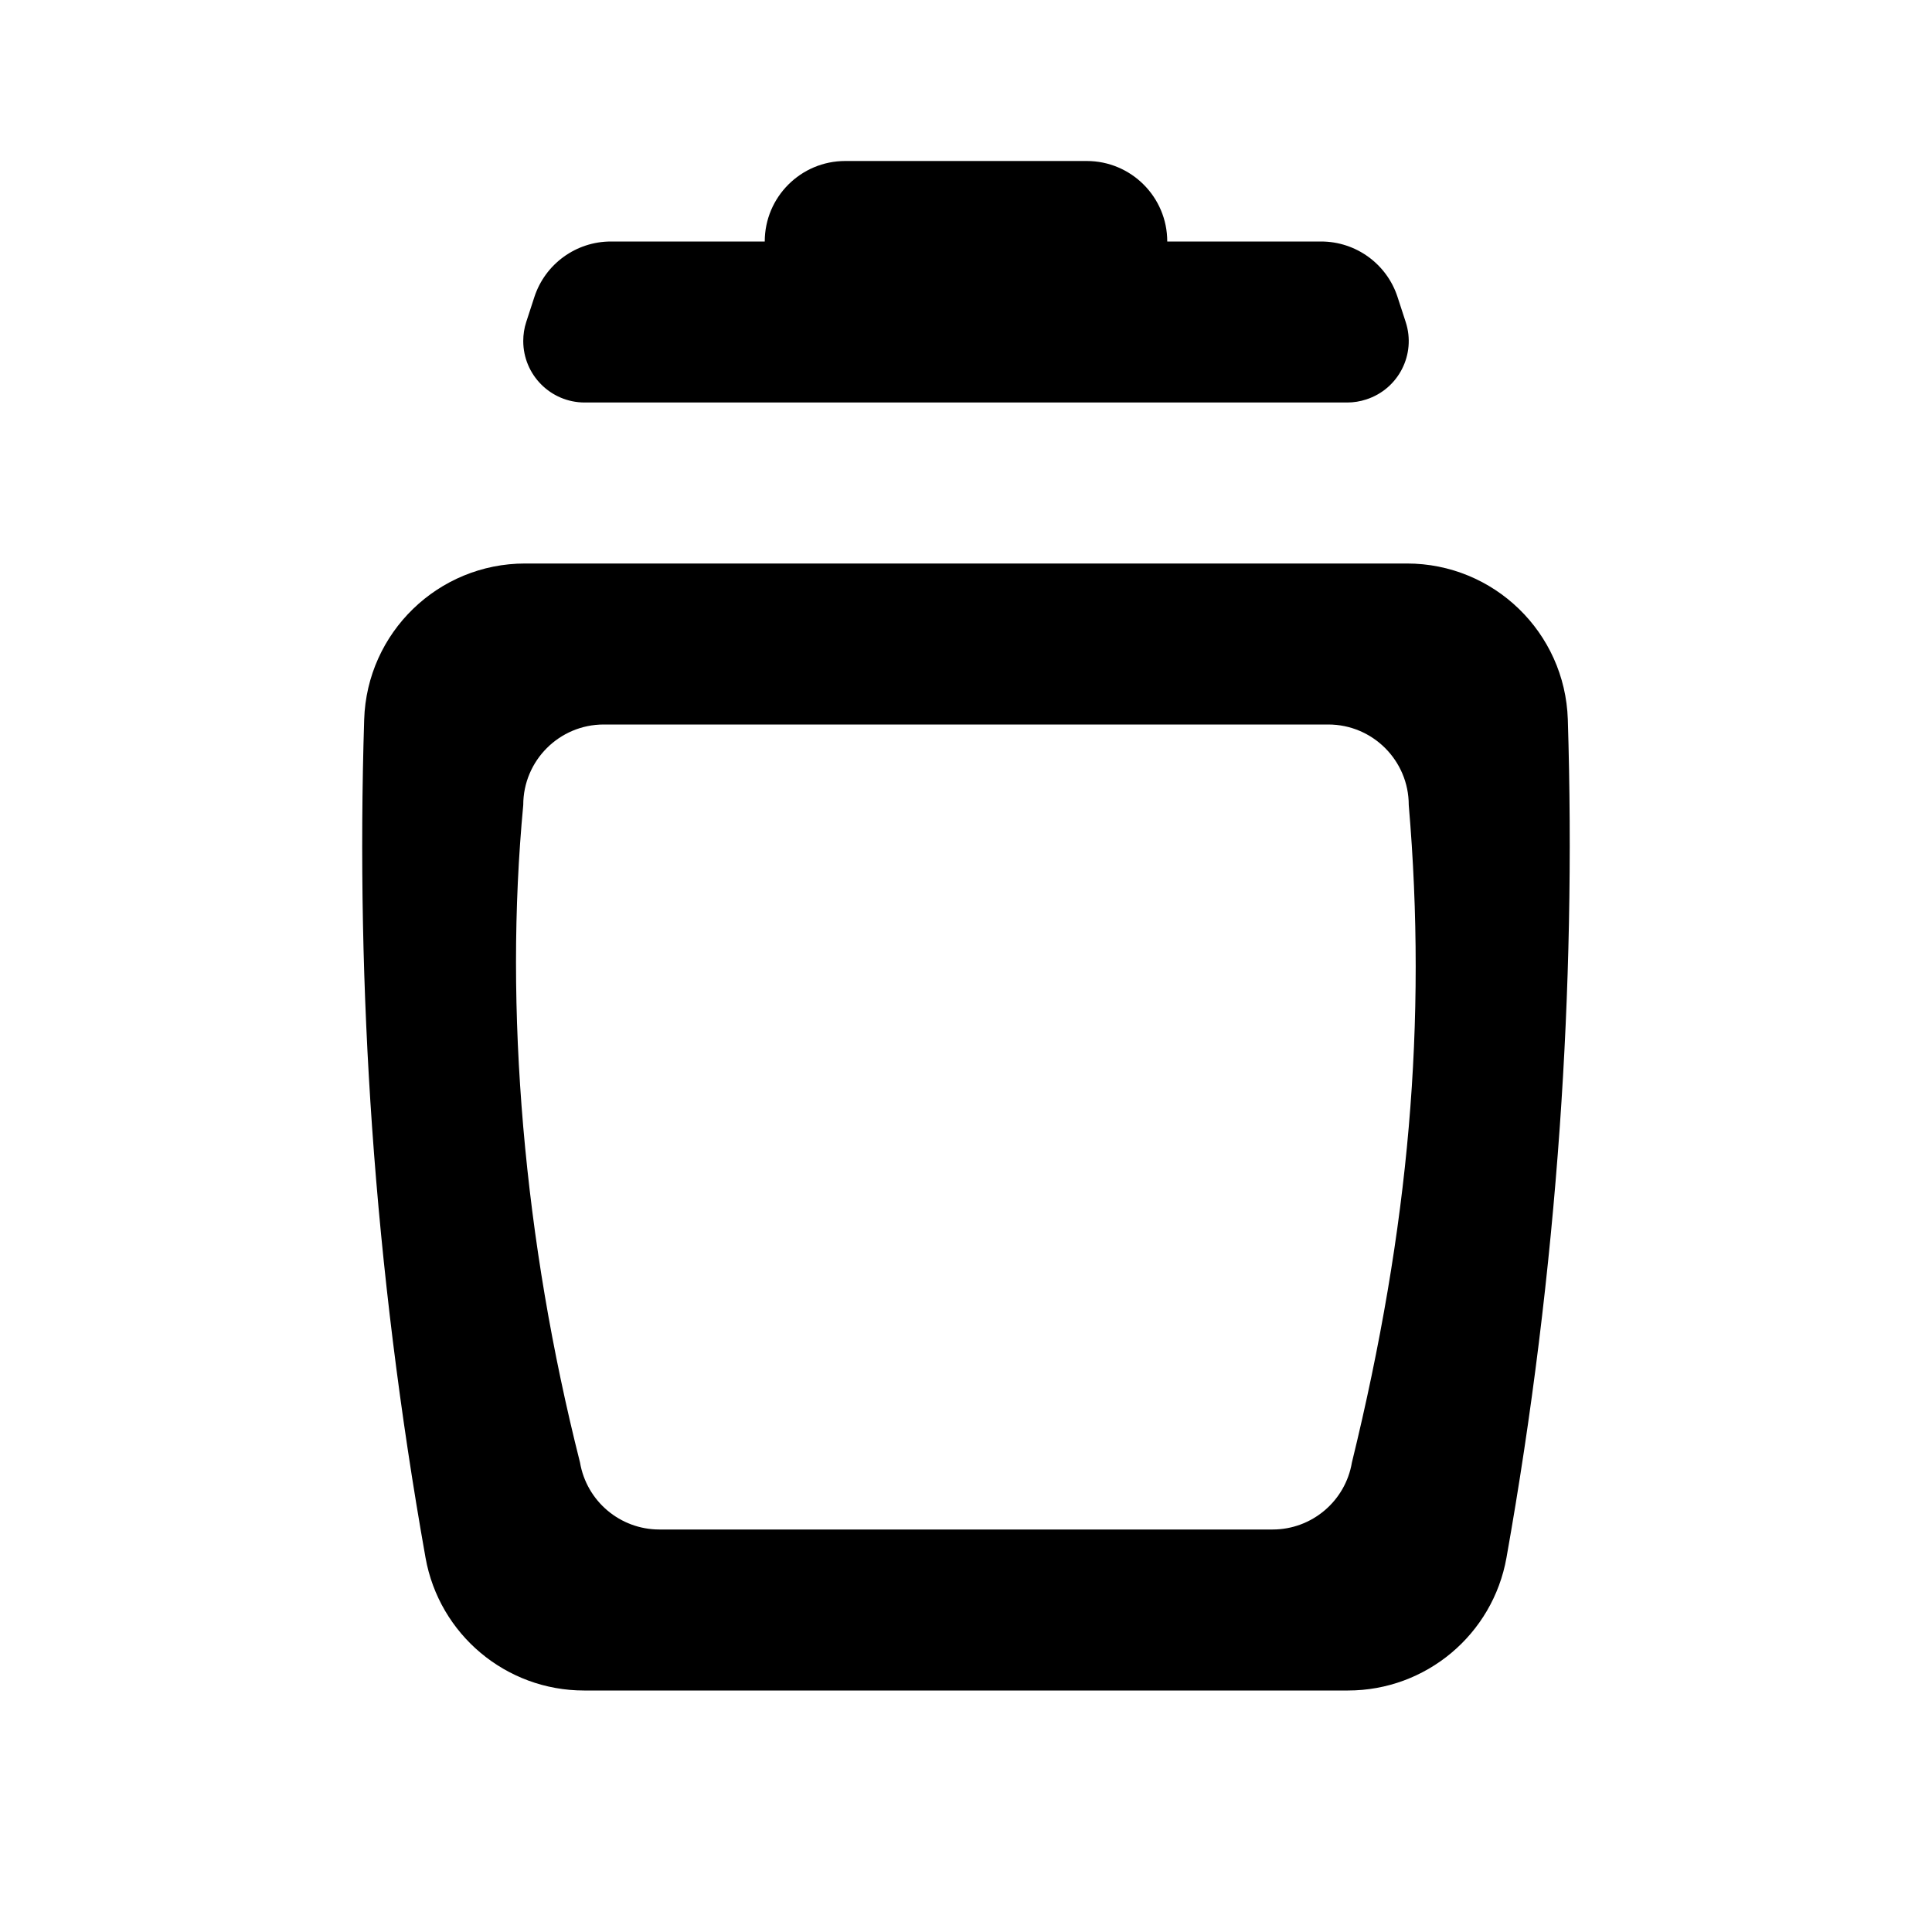
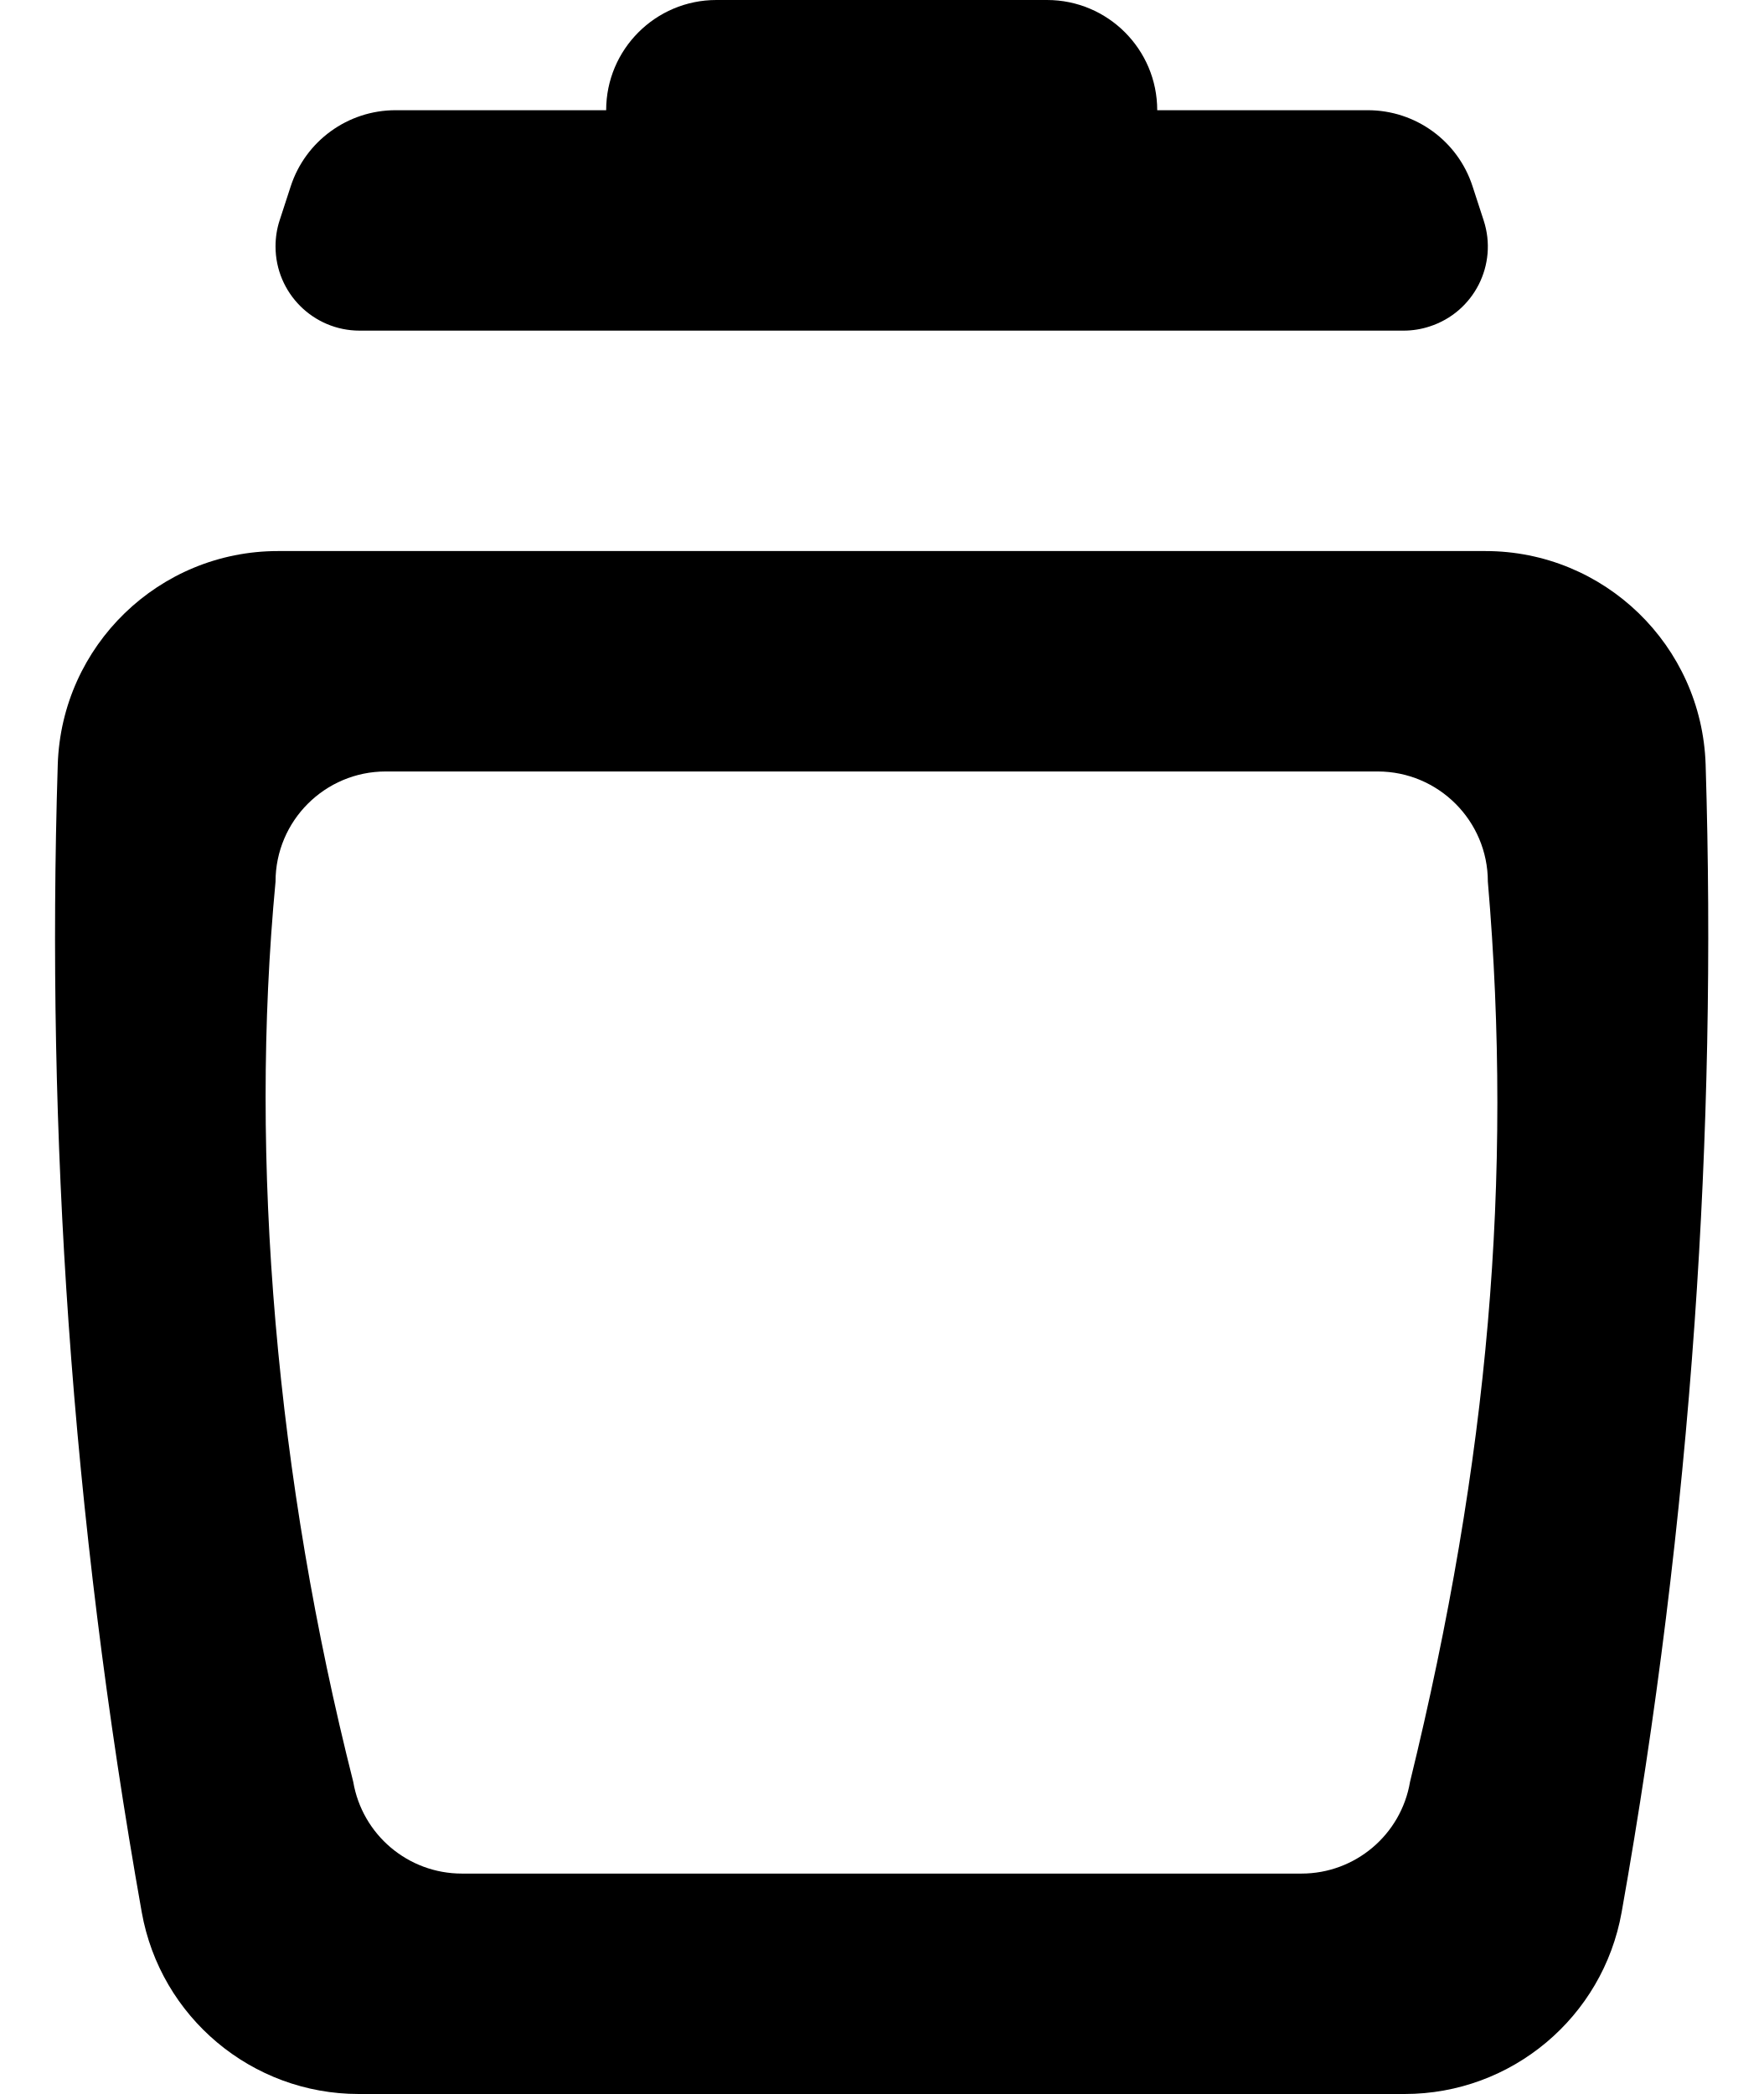
- <svg xmlns="http://www.w3.org/2000/svg" viewBox="0 0 24 24">
-   <path d="M17.5,10 C17.5,9.448 17.052,9 16.5,9 L7.5,9 C6.948,9 6.5,9.448 6.5,10 C6.38,11.27 6.38,12.603 6.5,14 C6.621,15.397 6.856,16.786 7.205,18.167 C7.287,18.648 7.703,19 8.191,19 L15.809,19 C16.296,19 16.713,18.648 16.794,18.167 C17.15,16.714 17.386,15.325 17.5,14 C17.615,12.675 17.615,11.341 17.5,10 Z M18.714,19.35 C18.544,20.305 17.714,21 16.745,21 L7.255,21 C6.286,21 5.456,20.304 5.286,19.35 C4.968,17.561 4.747,15.777 4.622,14 C4.504,12.318 4.471,10.63 4.524,8.938 C4.558,7.858 5.443,7 6.523,7 L17.477,7 C18.557,7 19.441,7.857 19.476,8.937 C19.528,10.62 19.495,12.307 19.376,14 C19.25,15.789 19.03,17.573 18.714,19.35 Z M6.537,4 L6.638,3.69 C6.772,3.279 7.156,3 7.589,3 L9.5,3 C9.5,2.448 9.948,2 10.5,2 L13.5,2 C14.052,2 14.5,2.448 14.5,3 L16.411,3 C16.844,3 17.228,3.279 17.361,3.69 L17.462,4 C17.593,4.401 17.374,4.832 16.972,4.962 C16.896,4.987 16.816,5 16.736,5 L7.263,5 C6.842,5 6.5,4.658 6.5,4.236 C6.5,4.156 6.512,4.076 6.537,4 Z" />
+ <svg viewBox="0 0 16 19">
+   <path d="M13.5,8 C13.5,7.448 13.052,7 12.5,7 L3.5,7 C2.948,7 2.5,7.448 2.5,8 C2.38,9.27 2.38,10.603 2.5,12 C2.621,13.397 2.856,14.786 3.205,16.167 C3.287,16.648 3.703,17 4.191,17 L11.809,17 C12.296,17 12.713,16.648 12.794,16.167 C13.15,14.714 13.386,13.325 13.5,12 C13.615,10.675 13.615,9.341 13.5,8 Z M14.714,17.35 C14.544,18.305 13.714,19 12.745,19 L3.255,19 C2.286,19 1.456,18.304 1.286,17.35 C0.968,15.561 0.747,13.777 0.622,12 C0.504,10.318 0.471,8.63 0.524,6.938 C0.558,5.858 1.443,5 2.523,5 L13.477,5 C14.557,5 15.441,5.857 15.476,6.937 C15.528,8.62 15.495,10.307 15.376,12 C15.25,13.789 15.03,15.573 14.714,17.35 Z M2.537,2 L2.638,1.69 C2.772,1.279 3.156,1 3.589,1 L5.5,1 C5.5,0.448 5.948,0 6.5,0 L9.5,0 C10.052,0 10.5,0.448 10.5,1 L12.411,1 C12.844,1 13.228,1.279 13.361,1.69 L13.462,2 C13.593,2.401 13.374,2.832 12.972,2.962 C12.896,2.987 12.816,3 12.736,3 L3.263,3 C2.842,3 2.5,2.658 2.5,2.236 C2.5,2.156 2.512,2.076 2.537,2 Z" id="path-1" />
</svg>
